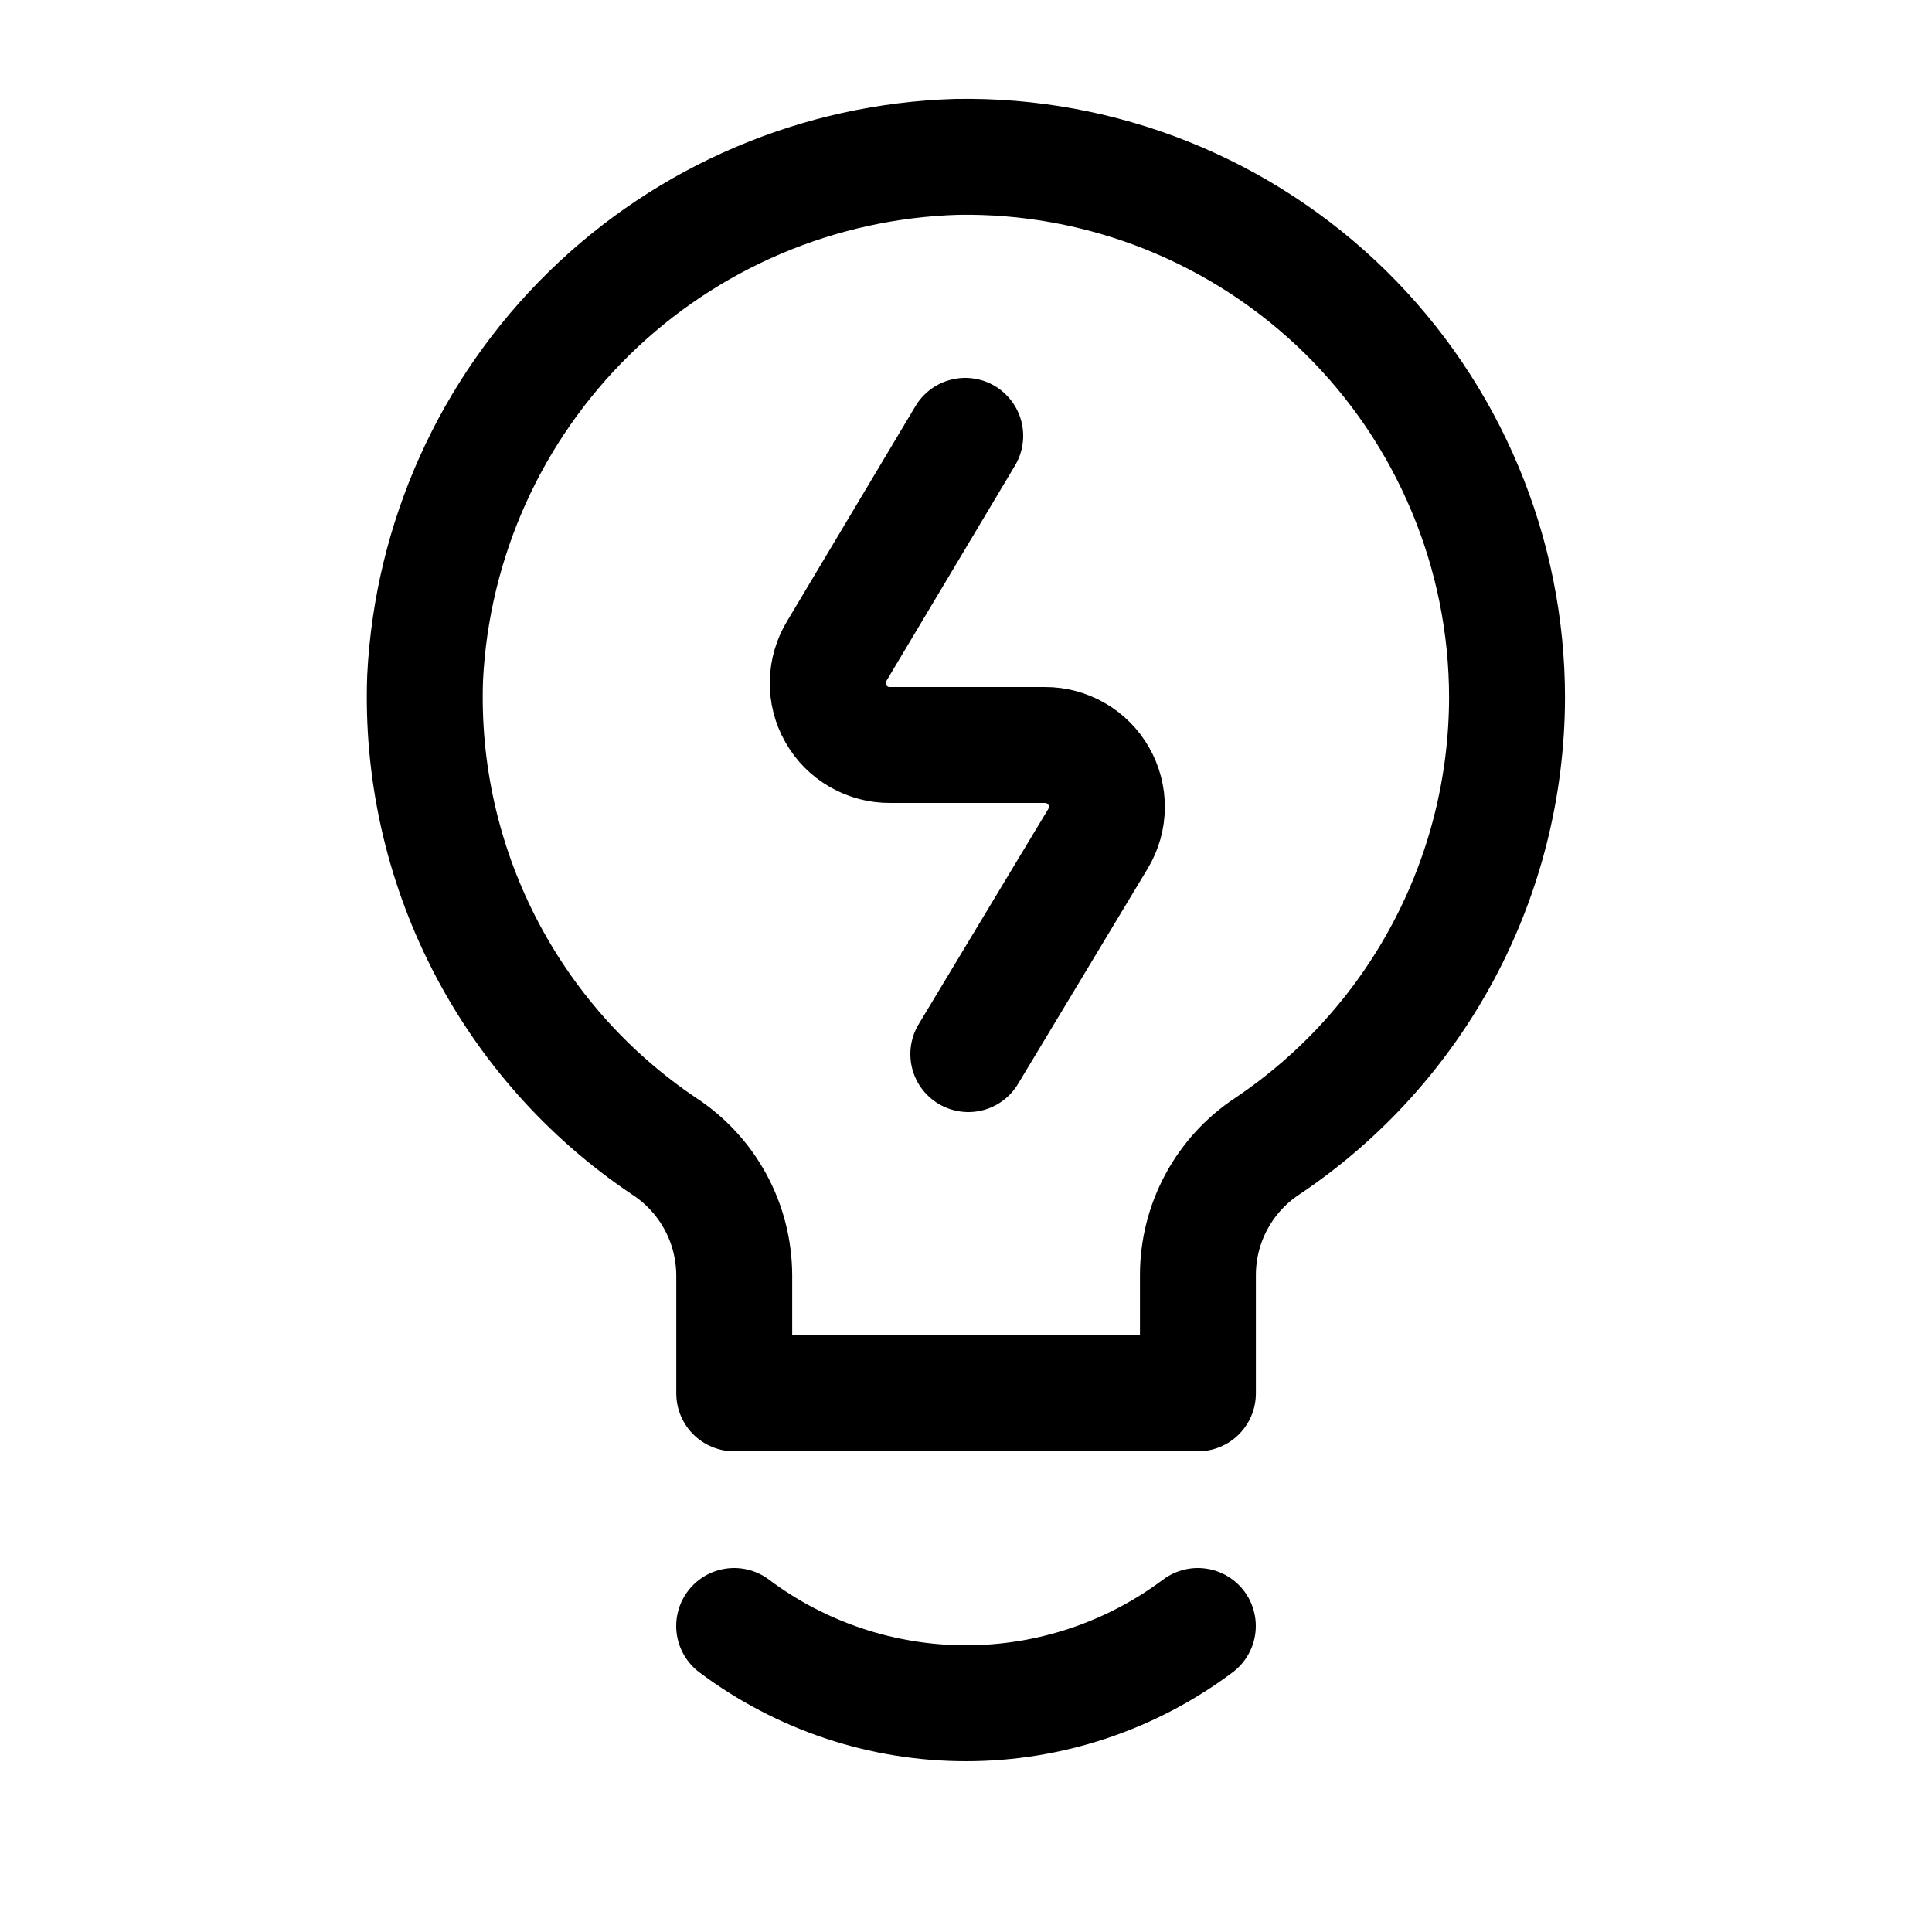
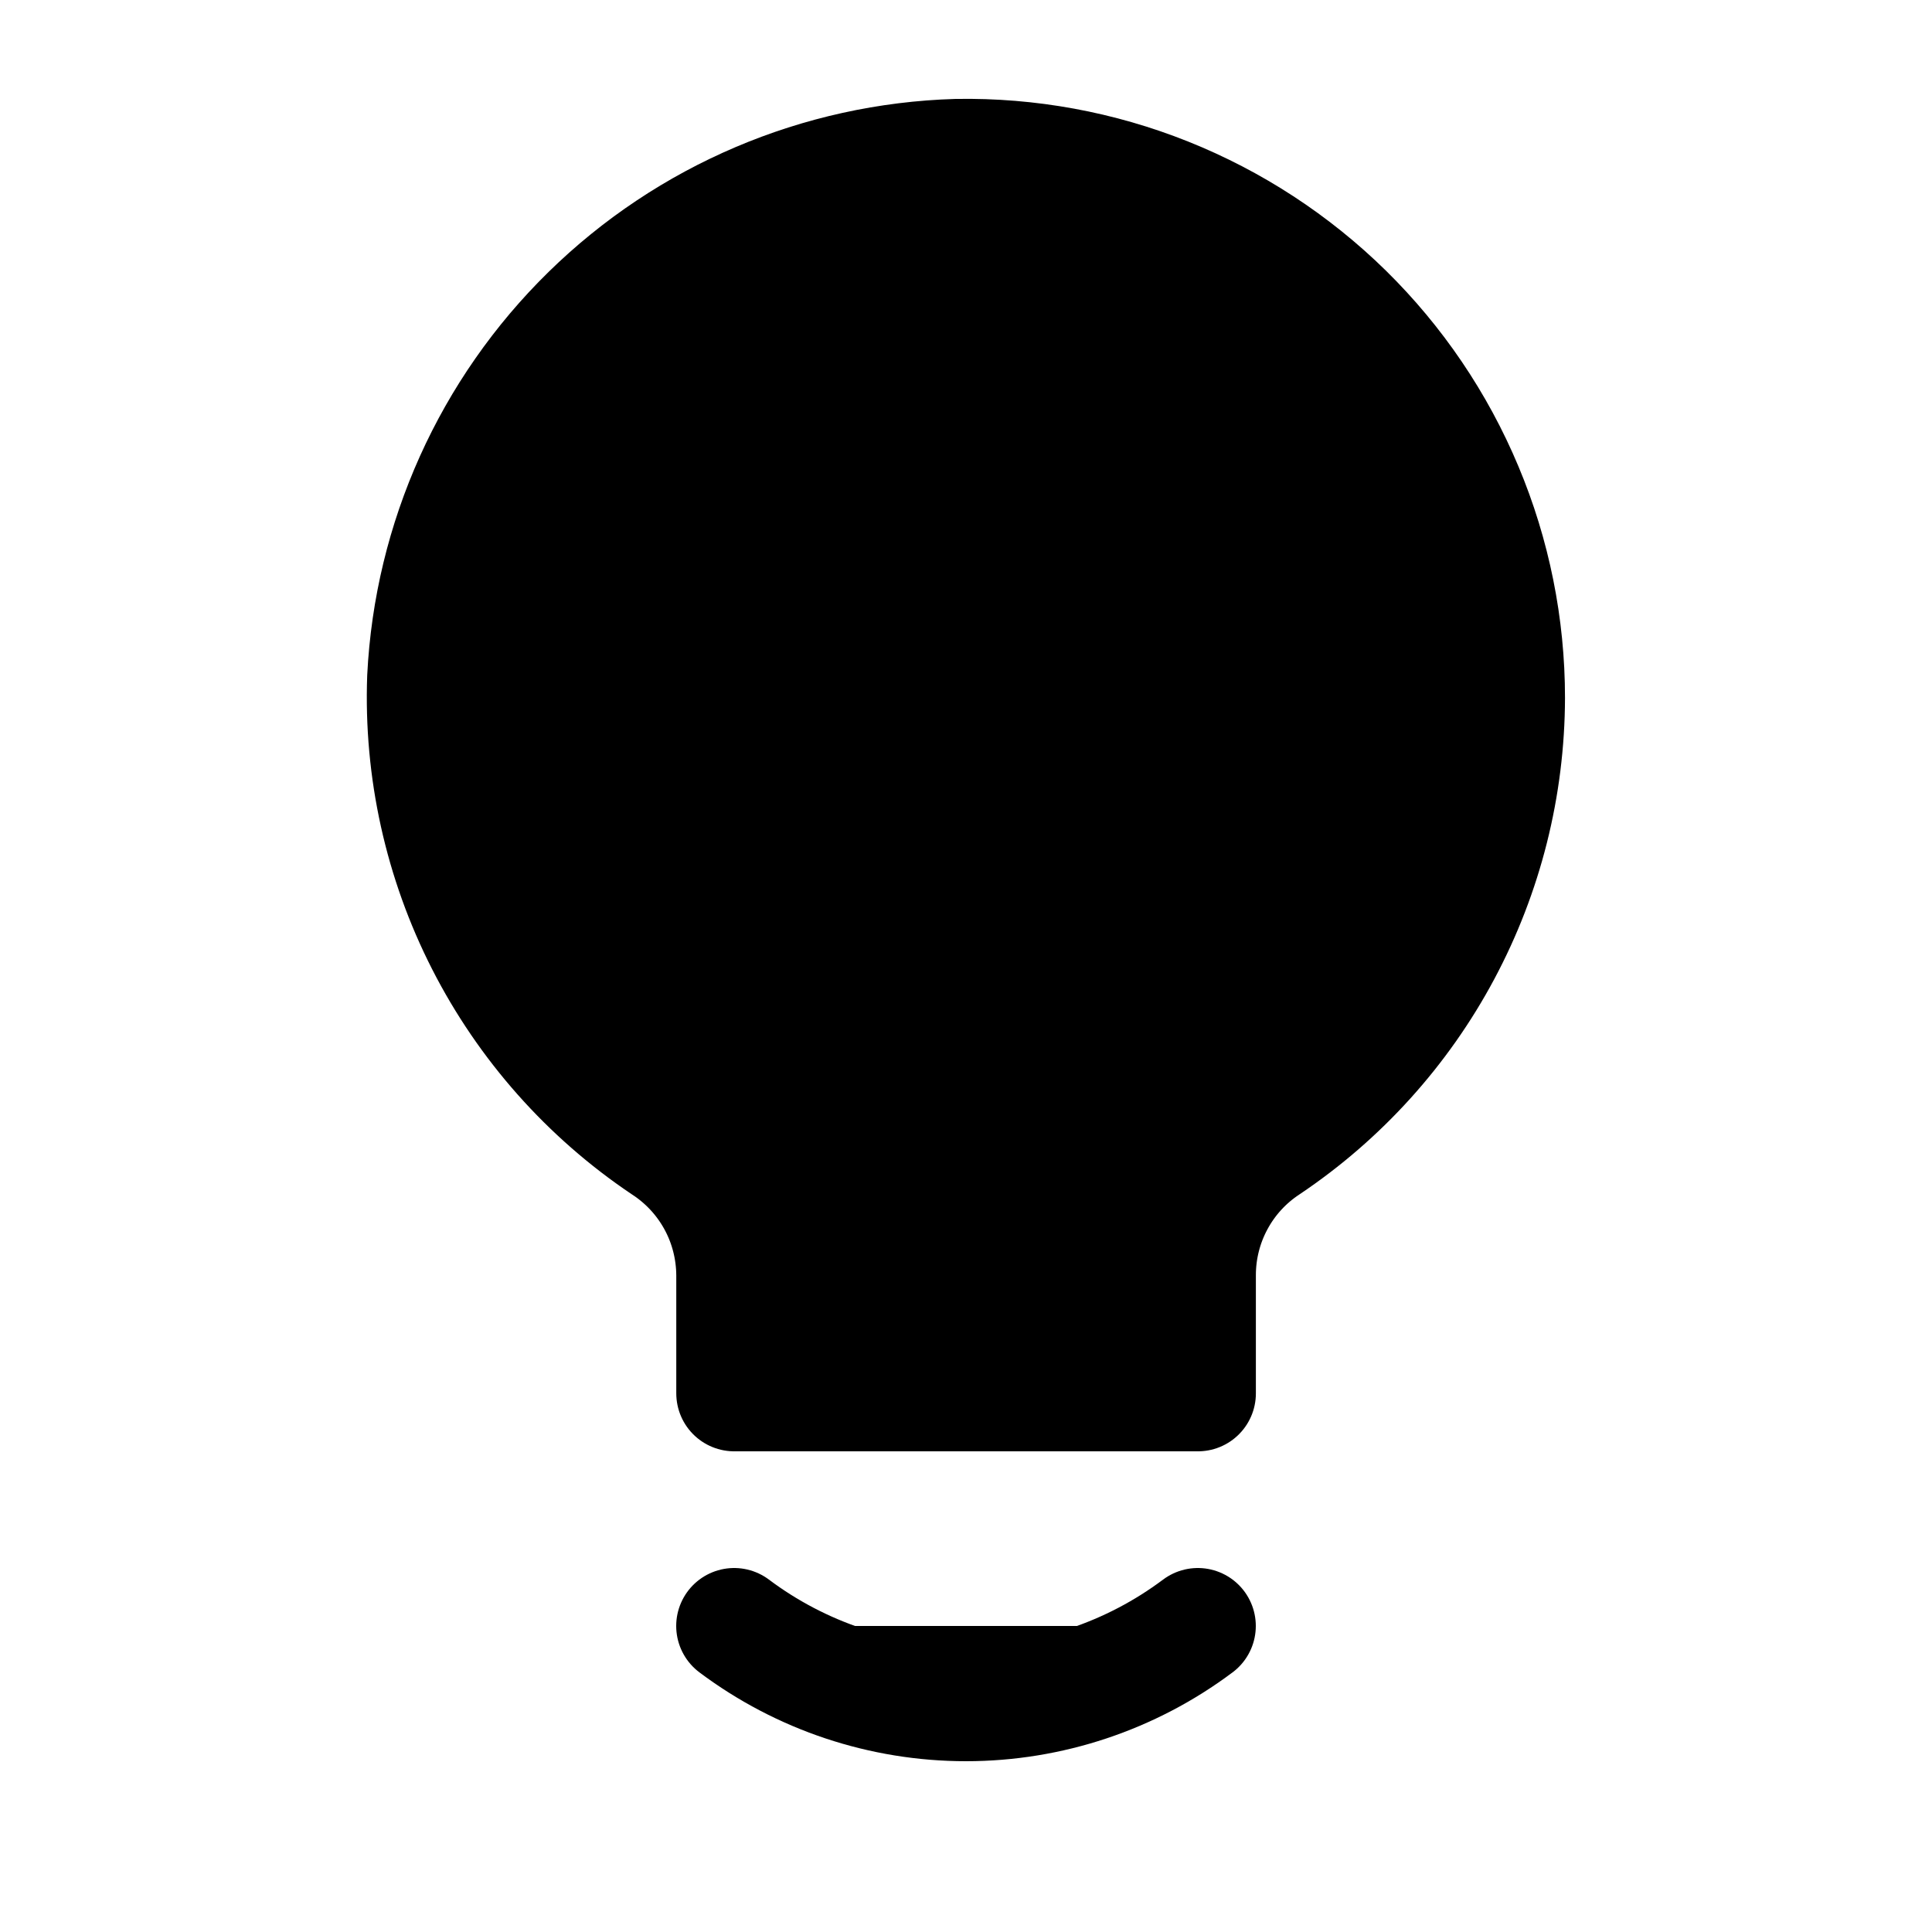
- <svg xmlns="http://www.w3.org/2000/svg" width="800px" height="800px" viewBox="-0.5 0 25 25" fill="none">
+ <svg xmlns="http://www.w3.org/2000/svg" width="800px" height="800px" viewBox="-0.5 0 25 25" fill="currentColor">
  <path d="M19.001 9.03C19.001 8.101 18.816 7.18 18.456 6.323C18.097 5.466 17.571 4.689 16.908 4.037C16.245 3.386 15.459 2.873 14.596 2.528C13.733 2.183 12.81 2.014 11.881 2.03C10.097 2.083 8.398 2.806 7.123 4.055C5.848 5.304 5.09 6.987 5.001 8.77C4.958 9.96 5.219 11.14 5.76 12.201C6.301 13.261 7.103 14.166 8.091 14.83C8.369 15.011 8.598 15.258 8.757 15.55C8.916 15.841 8.999 16.168 9.001 16.5V18.03H15.001V16.5C15.001 16.169 15.083 15.843 15.24 15.552C15.397 15.26 15.624 15.012 15.901 14.83C16.853 14.191 17.634 13.328 18.174 12.317C18.715 11.305 18.998 10.177 19.001 9.03Z" stroke="#000000" stroke-width="1.5" stroke-linecap="round" stroke-linejoin="round" />
  <path d="M15 21.04C14.134 21.689 13.082 22.04 12 22.04C10.918 22.04 9.865 21.689 9 21.04" stroke="#000000" stroke-width="1.5" stroke-linecap="round" stroke-linejoin="round" />
  <path d="M11.99 5.64L10.33 8.42C10.255 8.542 10.214 8.682 10.211 8.825C10.208 8.968 10.244 9.109 10.315 9.234C10.385 9.359 10.488 9.462 10.612 9.533C10.736 9.605 10.877 9.642 11.02 9.64H13.02C13.162 9.639 13.301 9.677 13.424 9.748C13.546 9.818 13.648 9.921 13.718 10.044C13.788 10.167 13.825 10.306 13.823 10.448C13.822 10.59 13.783 10.728 13.71 10.85L12.03 13.64" stroke="#000000" stroke-width="1.5" stroke-linecap="round" stroke-linejoin="round" />
</svg>
